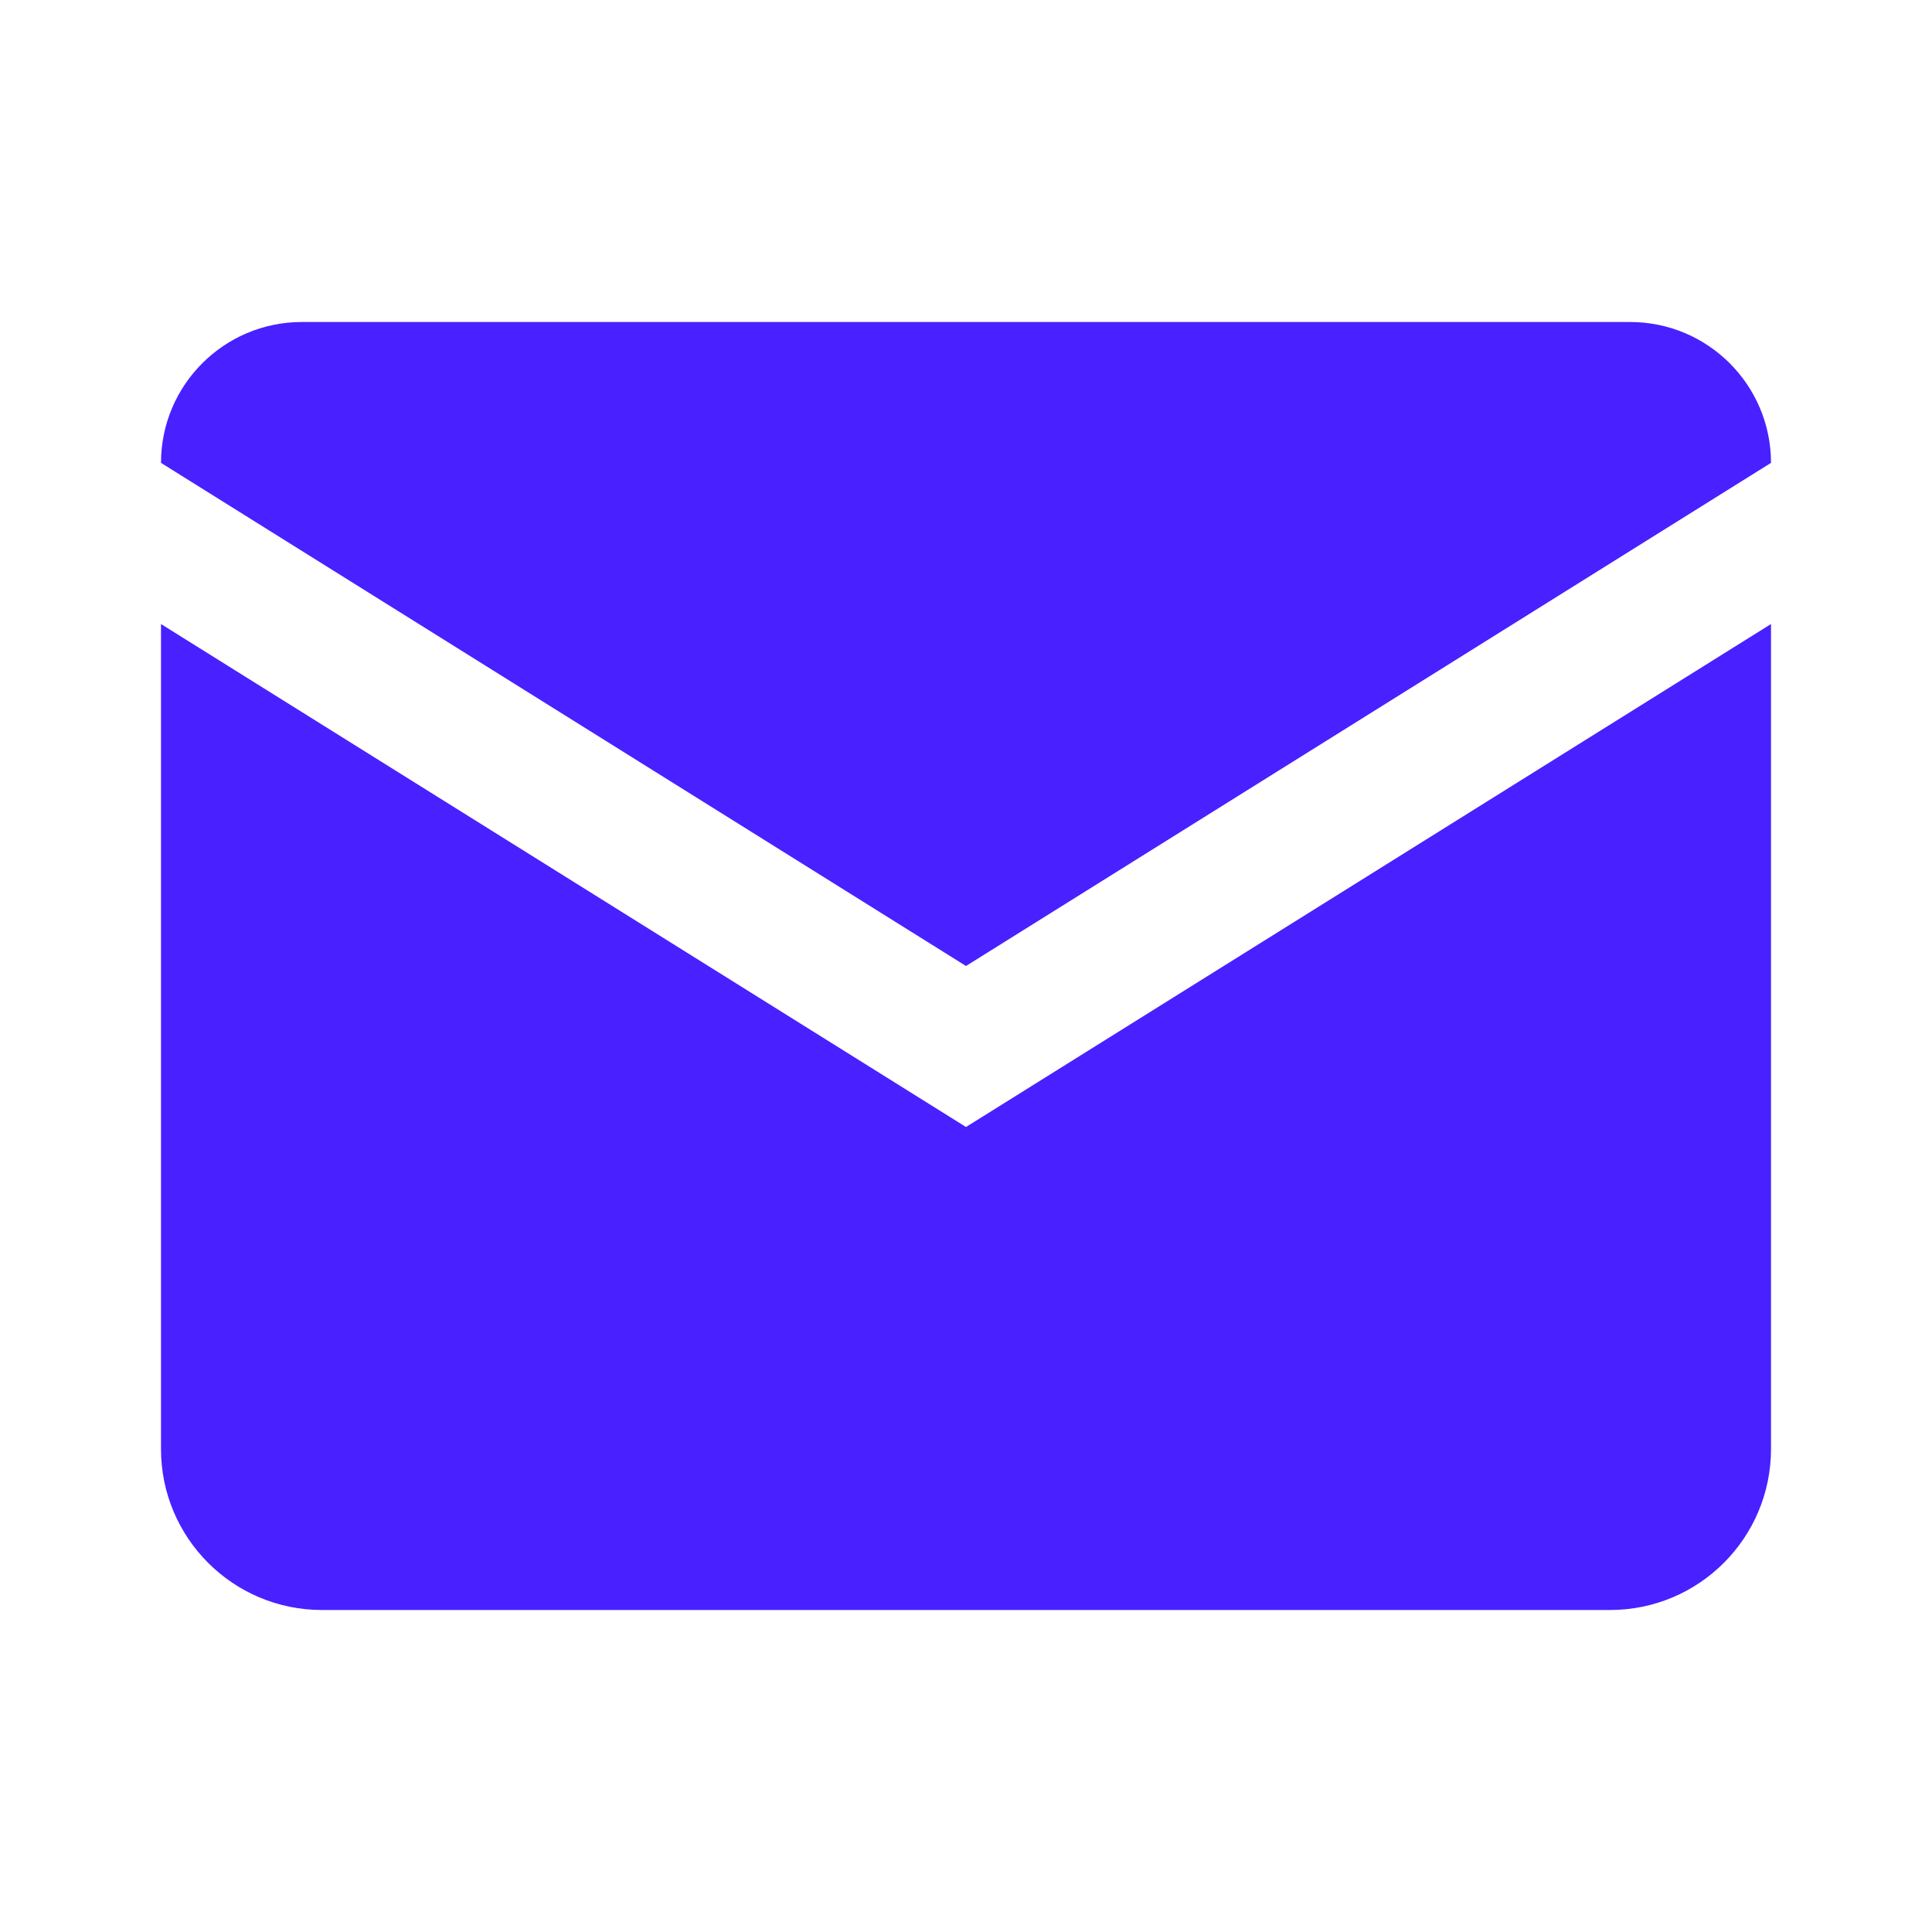
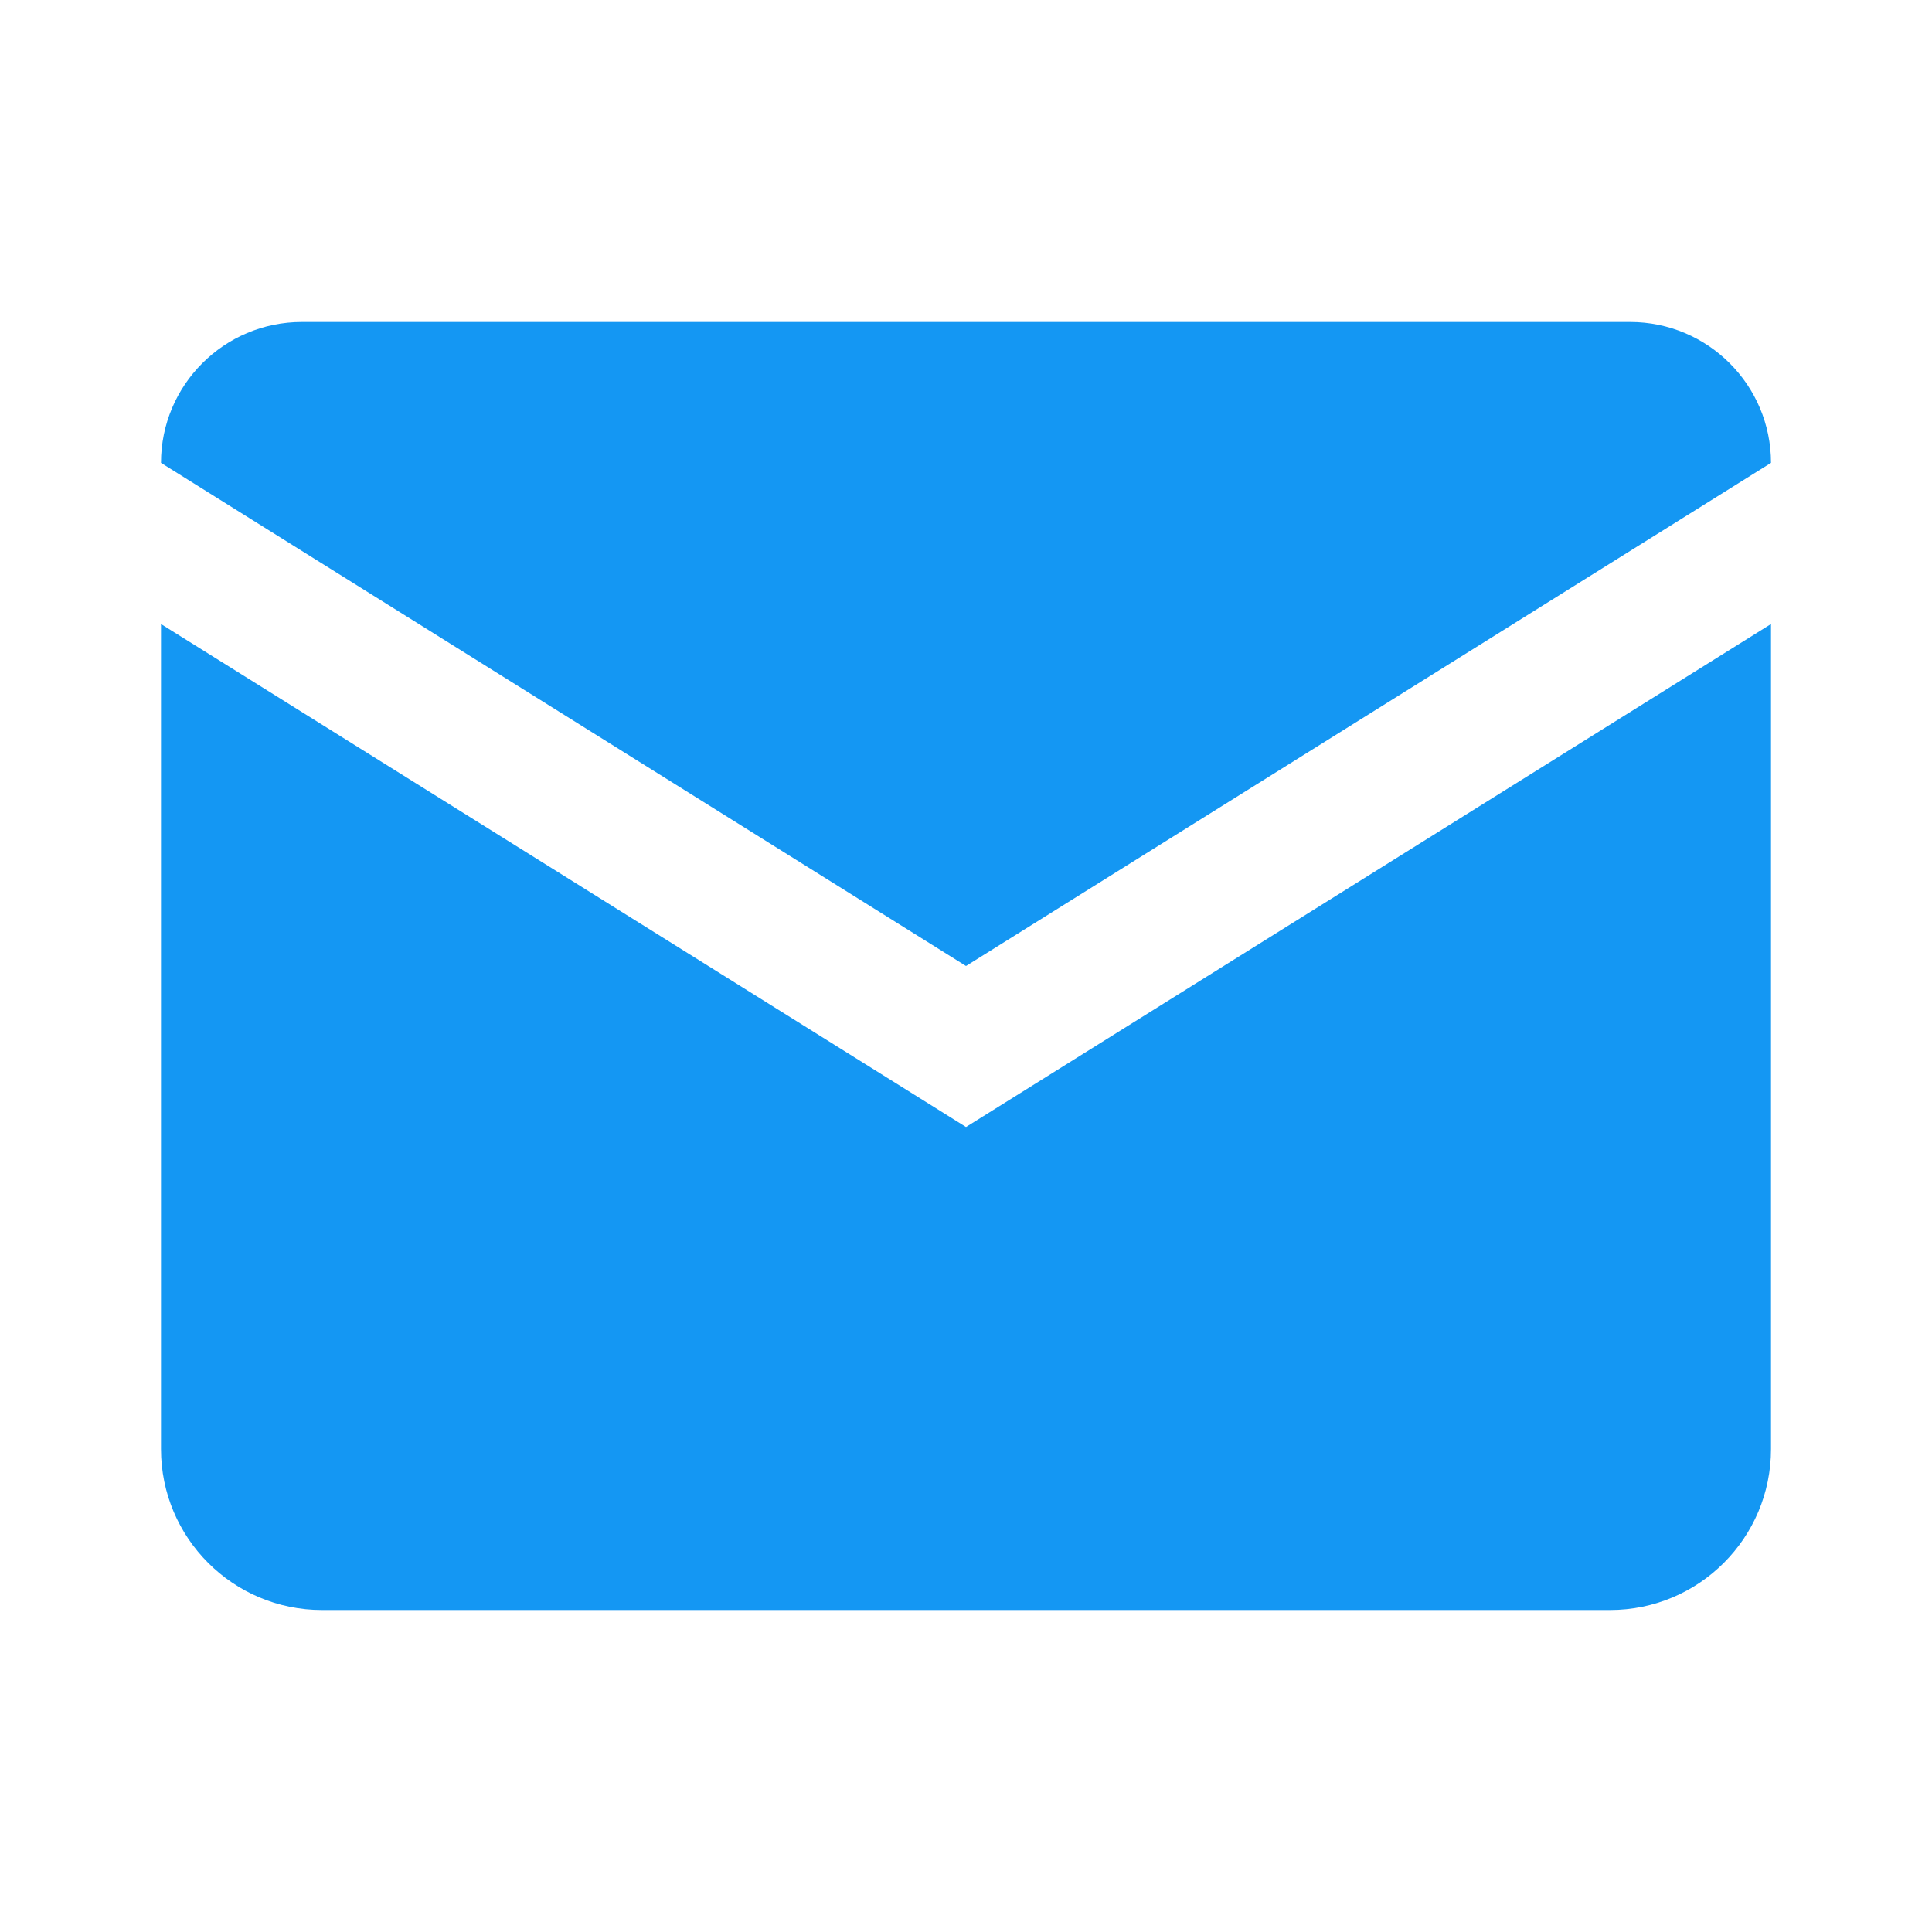
- <svg xmlns="http://www.w3.org/2000/svg" viewBox="0 0 24 24" fill="#4920ff">
-   <path d="M 3.75 4 C 2.784 4 2 4.784 2 5.75 L 12 12 L 22 5.75 C 22 4.784 21.216 4 20.25 4 L 3.75 4 z M 2 7.752 L 2 18 C 2 19.105 2.895 20 4 20 L 20 20 C 21.105 20 22 19.105 22 18 L 22 7.752 L 12 14 L 2 7.752 z" fill="#4920ff" />
+ <svg xmlns="http://www.w3.org/2000/svg" viewBox="0 0 24 24" fill="#1497f3">
+   <path d="M 3.75 4 C 2.784 4 2 4.784 2 5.75 L 12 12 L 22 5.75 C 22 4.784 21.216 4 20.25 4 L 3.75 4 z M 2 7.752 L 2 18 C 2 19.105 2.895 20 4 20 L 20 20 C 21.105 20 22 19.105 22 18 L 22 7.752 L 12 14 L 2 7.752 z" fill="#1497f3" />
</svg>
